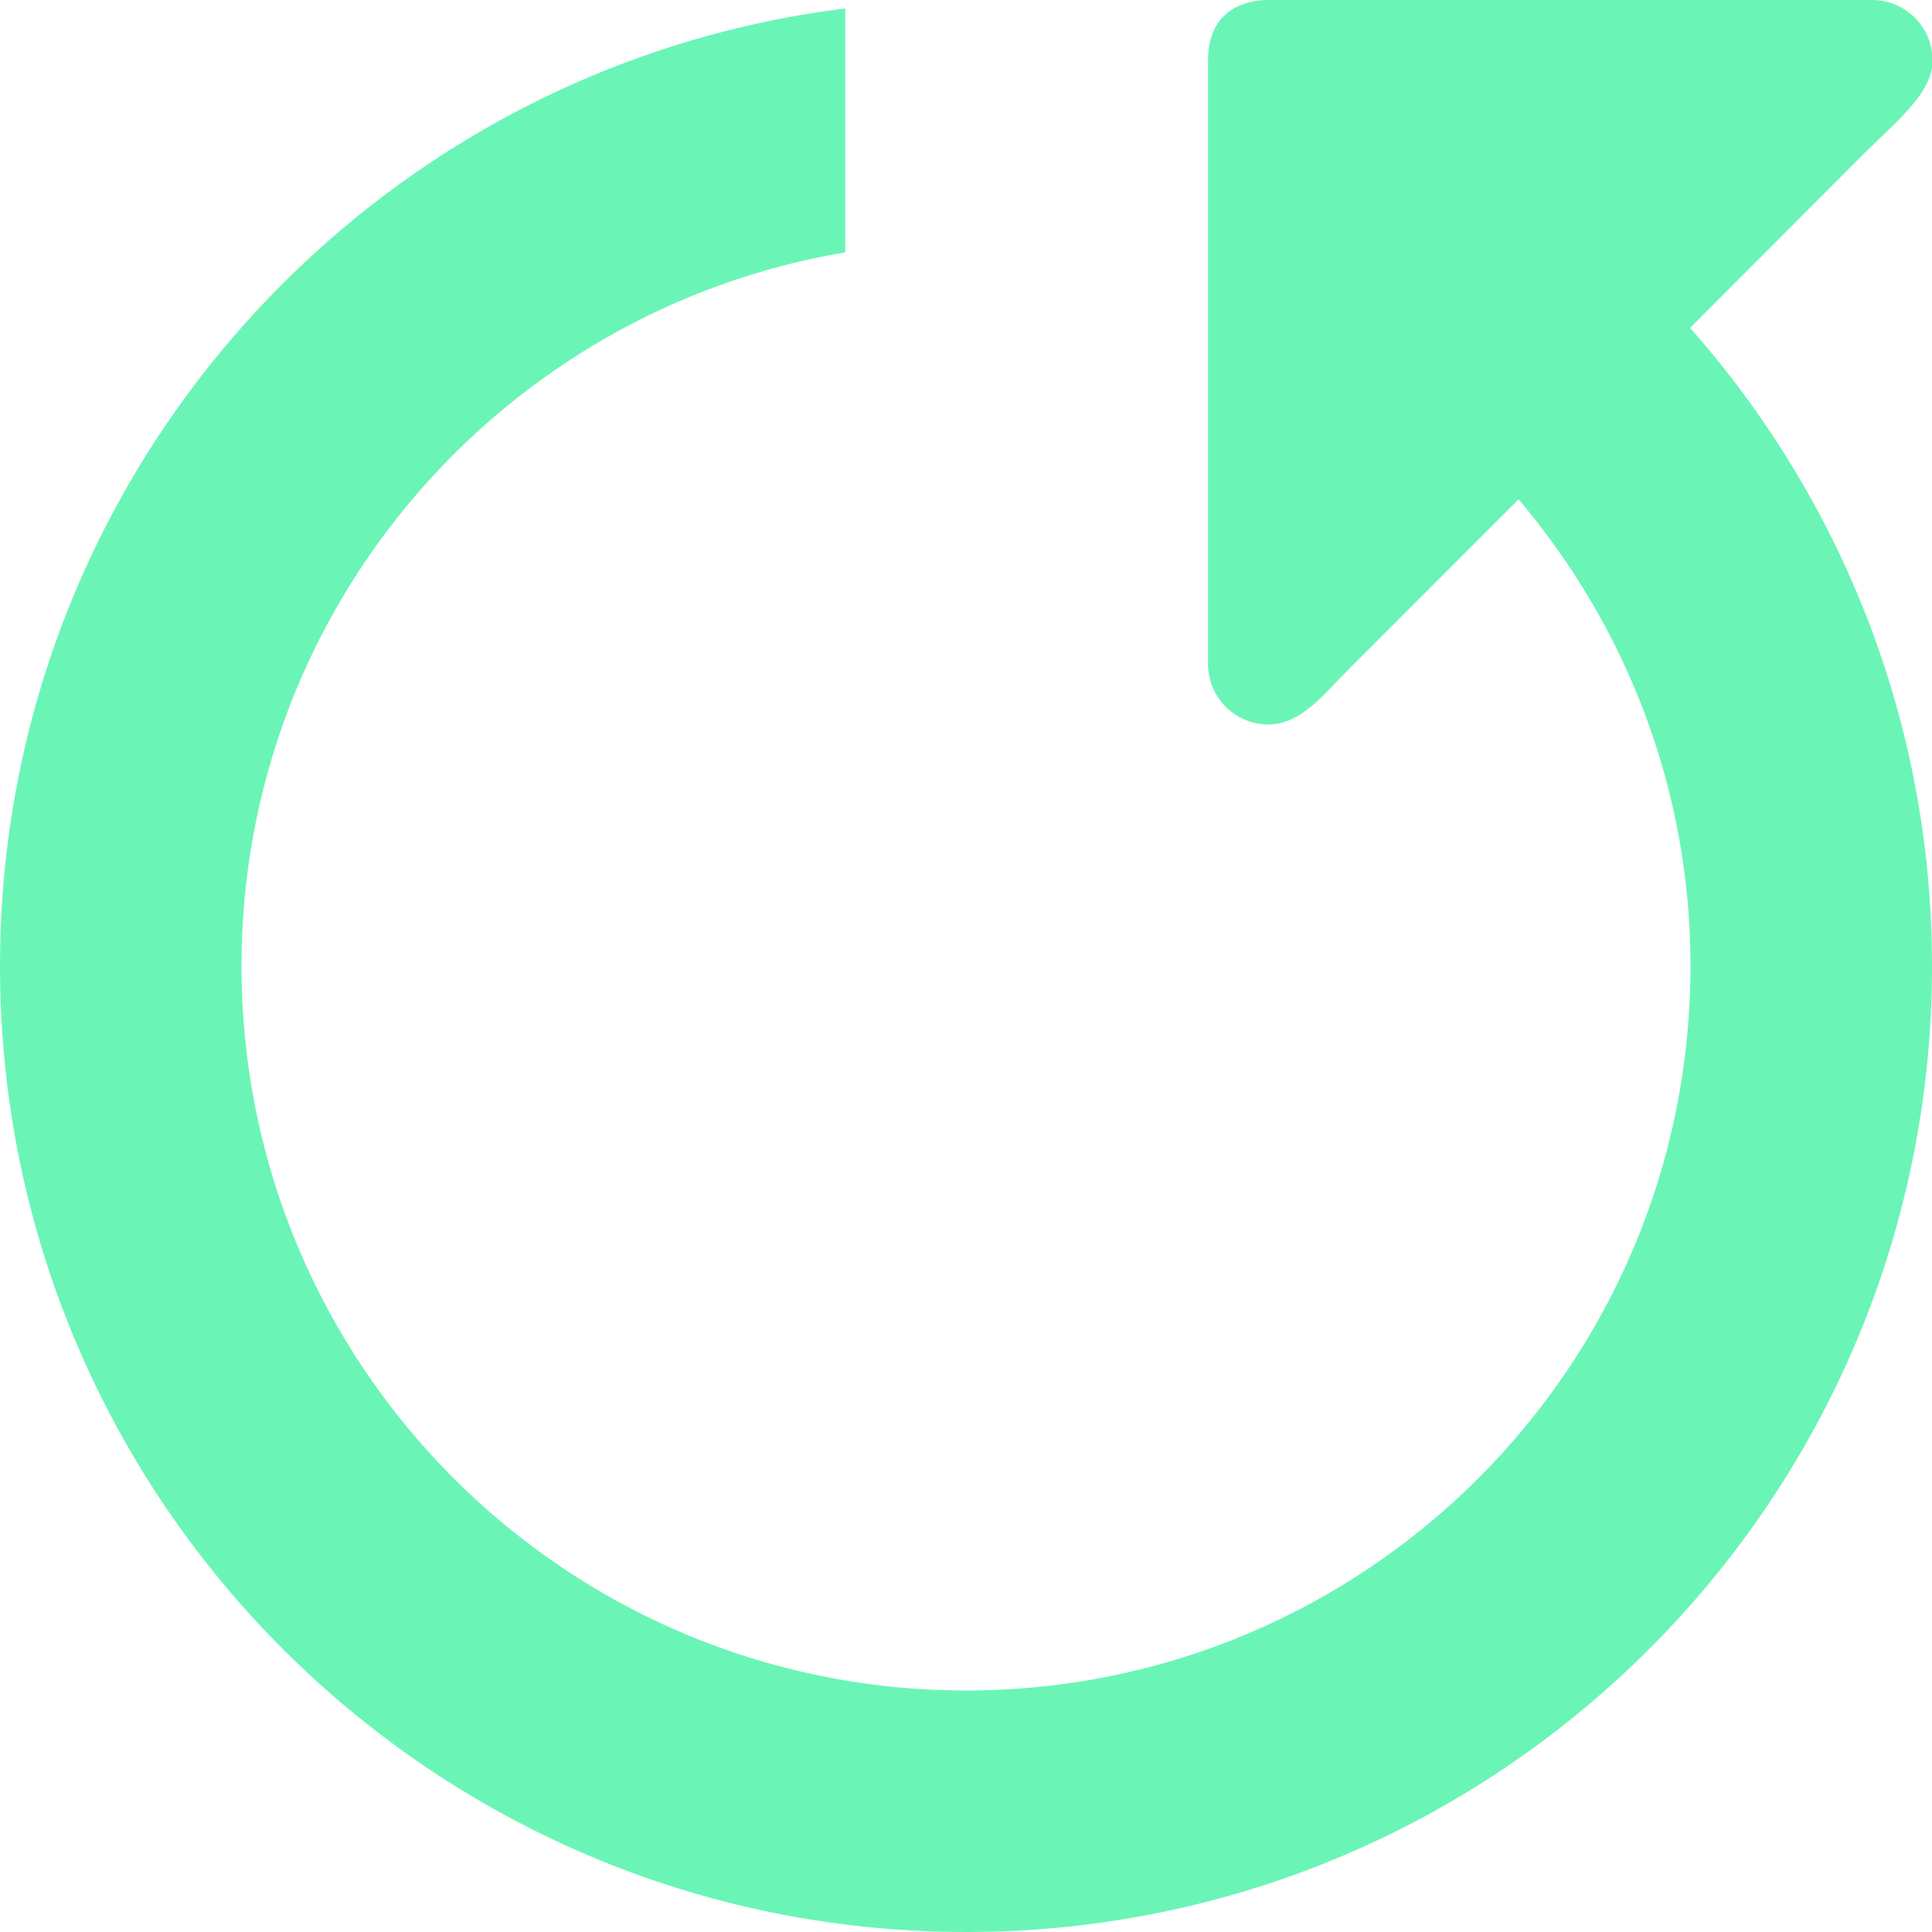
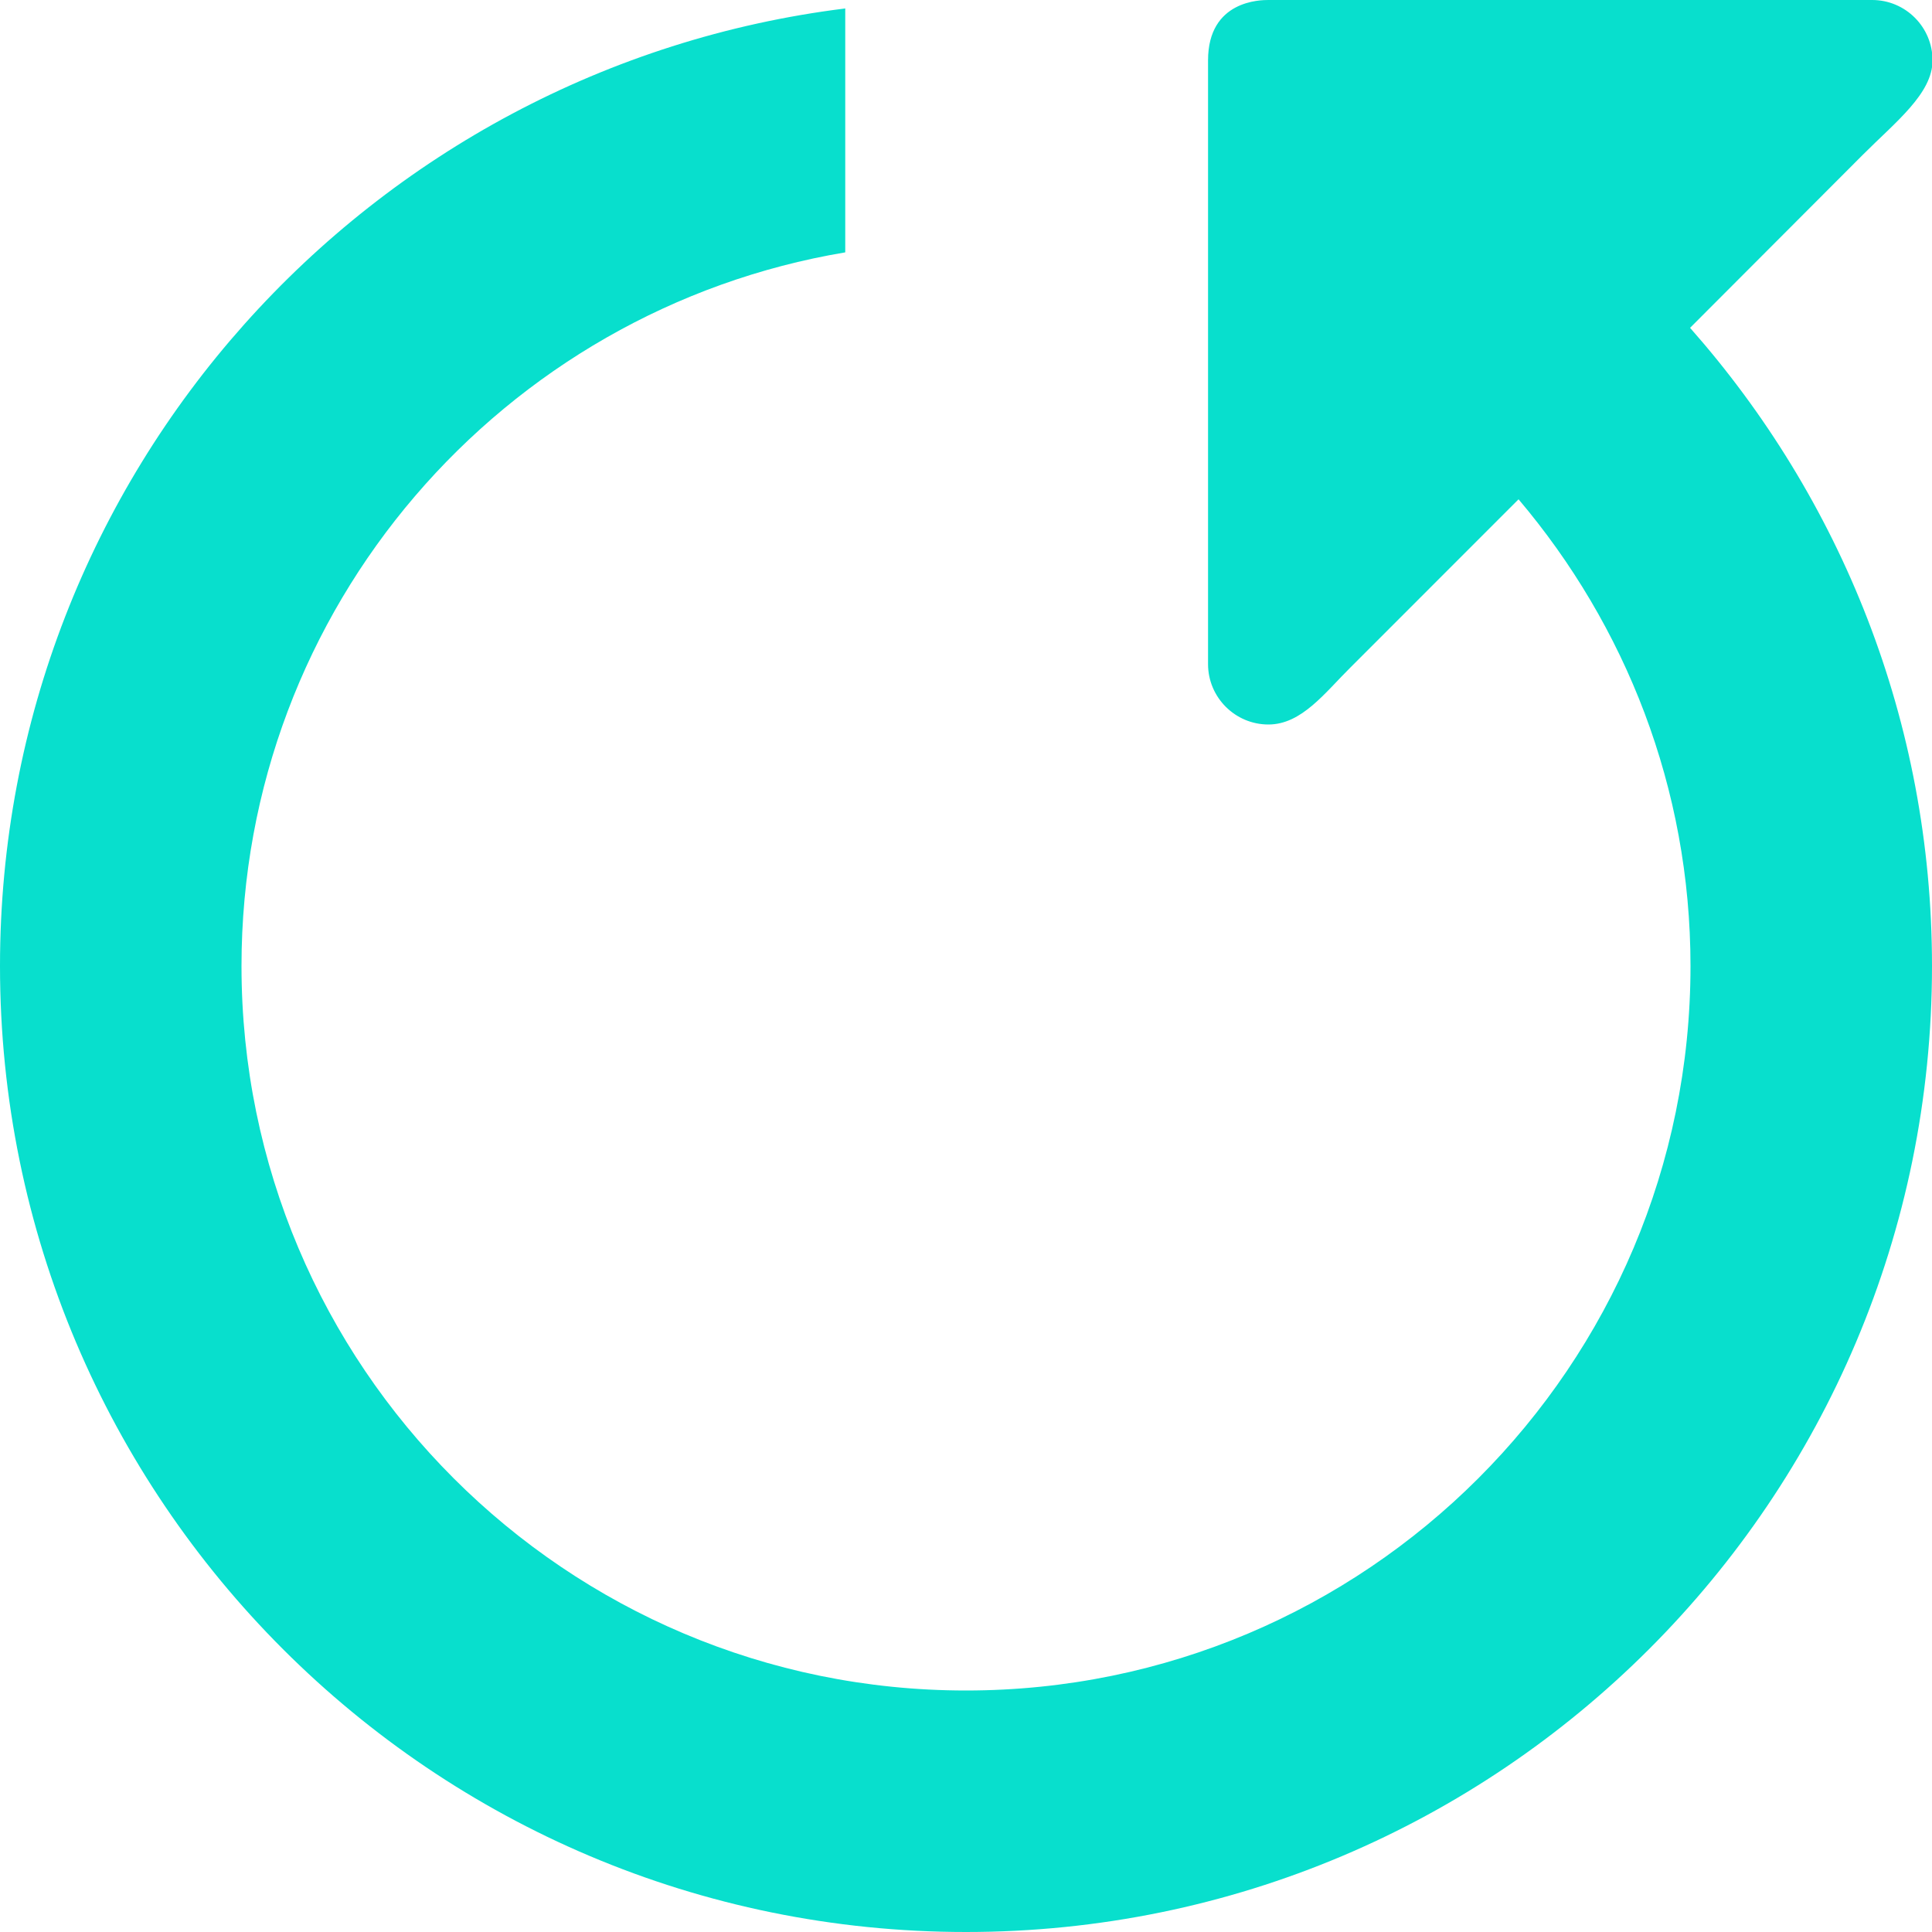
<svg xmlns="http://www.w3.org/2000/svg" width="800px" height="800px" viewBox="0 0 32 32" version="1.1">
  <defs>

</defs>
  <g id="Page-1" stroke="none" stroke-width="1" fill="none" fill-rule="evenodd">
-     <g id="Icon-Set-Filled" transform="translate(-154, -1141)" fill="#6af5b6">
+     <g id="Icon-Set-Filled" transform="translate(-154, -1141)" fill="#08dfcd">
      <path d="M184.858,1143.56 C185.397,1143.02 186.009,1142.55 186.009,1142 C186.009,1141.45 185.562,1141 185.009,1141 L175.009,1141 C174.888,1141 174.009,1141 174.009,1142 L174.009,1152 C174.009,1152.55 174.457,1153 175.009,1153 C175.562,1153 175.947,1152.47 176.373,1152.05 L179.152,1149.27 C180.922,1151.36 182,1154.05 182,1157 C182,1163.63 176.627,1169 170,1169 C163.373,1169 158,1163.63 158,1157 C158,1151.06 162.327,1146.13 168,1145.18 L168,1141.14 C160.109,1142.12 154,1148.84 154,1157 C154,1165.84 161.164,1173 170,1173 C178.836,1173 186,1165.84 186,1157 C186,1152.94 184.484,1149.25 181.993,1146.43 L184.858,1143.56" id="refresh">

</path>
    </g>
  </g>
</svg>
